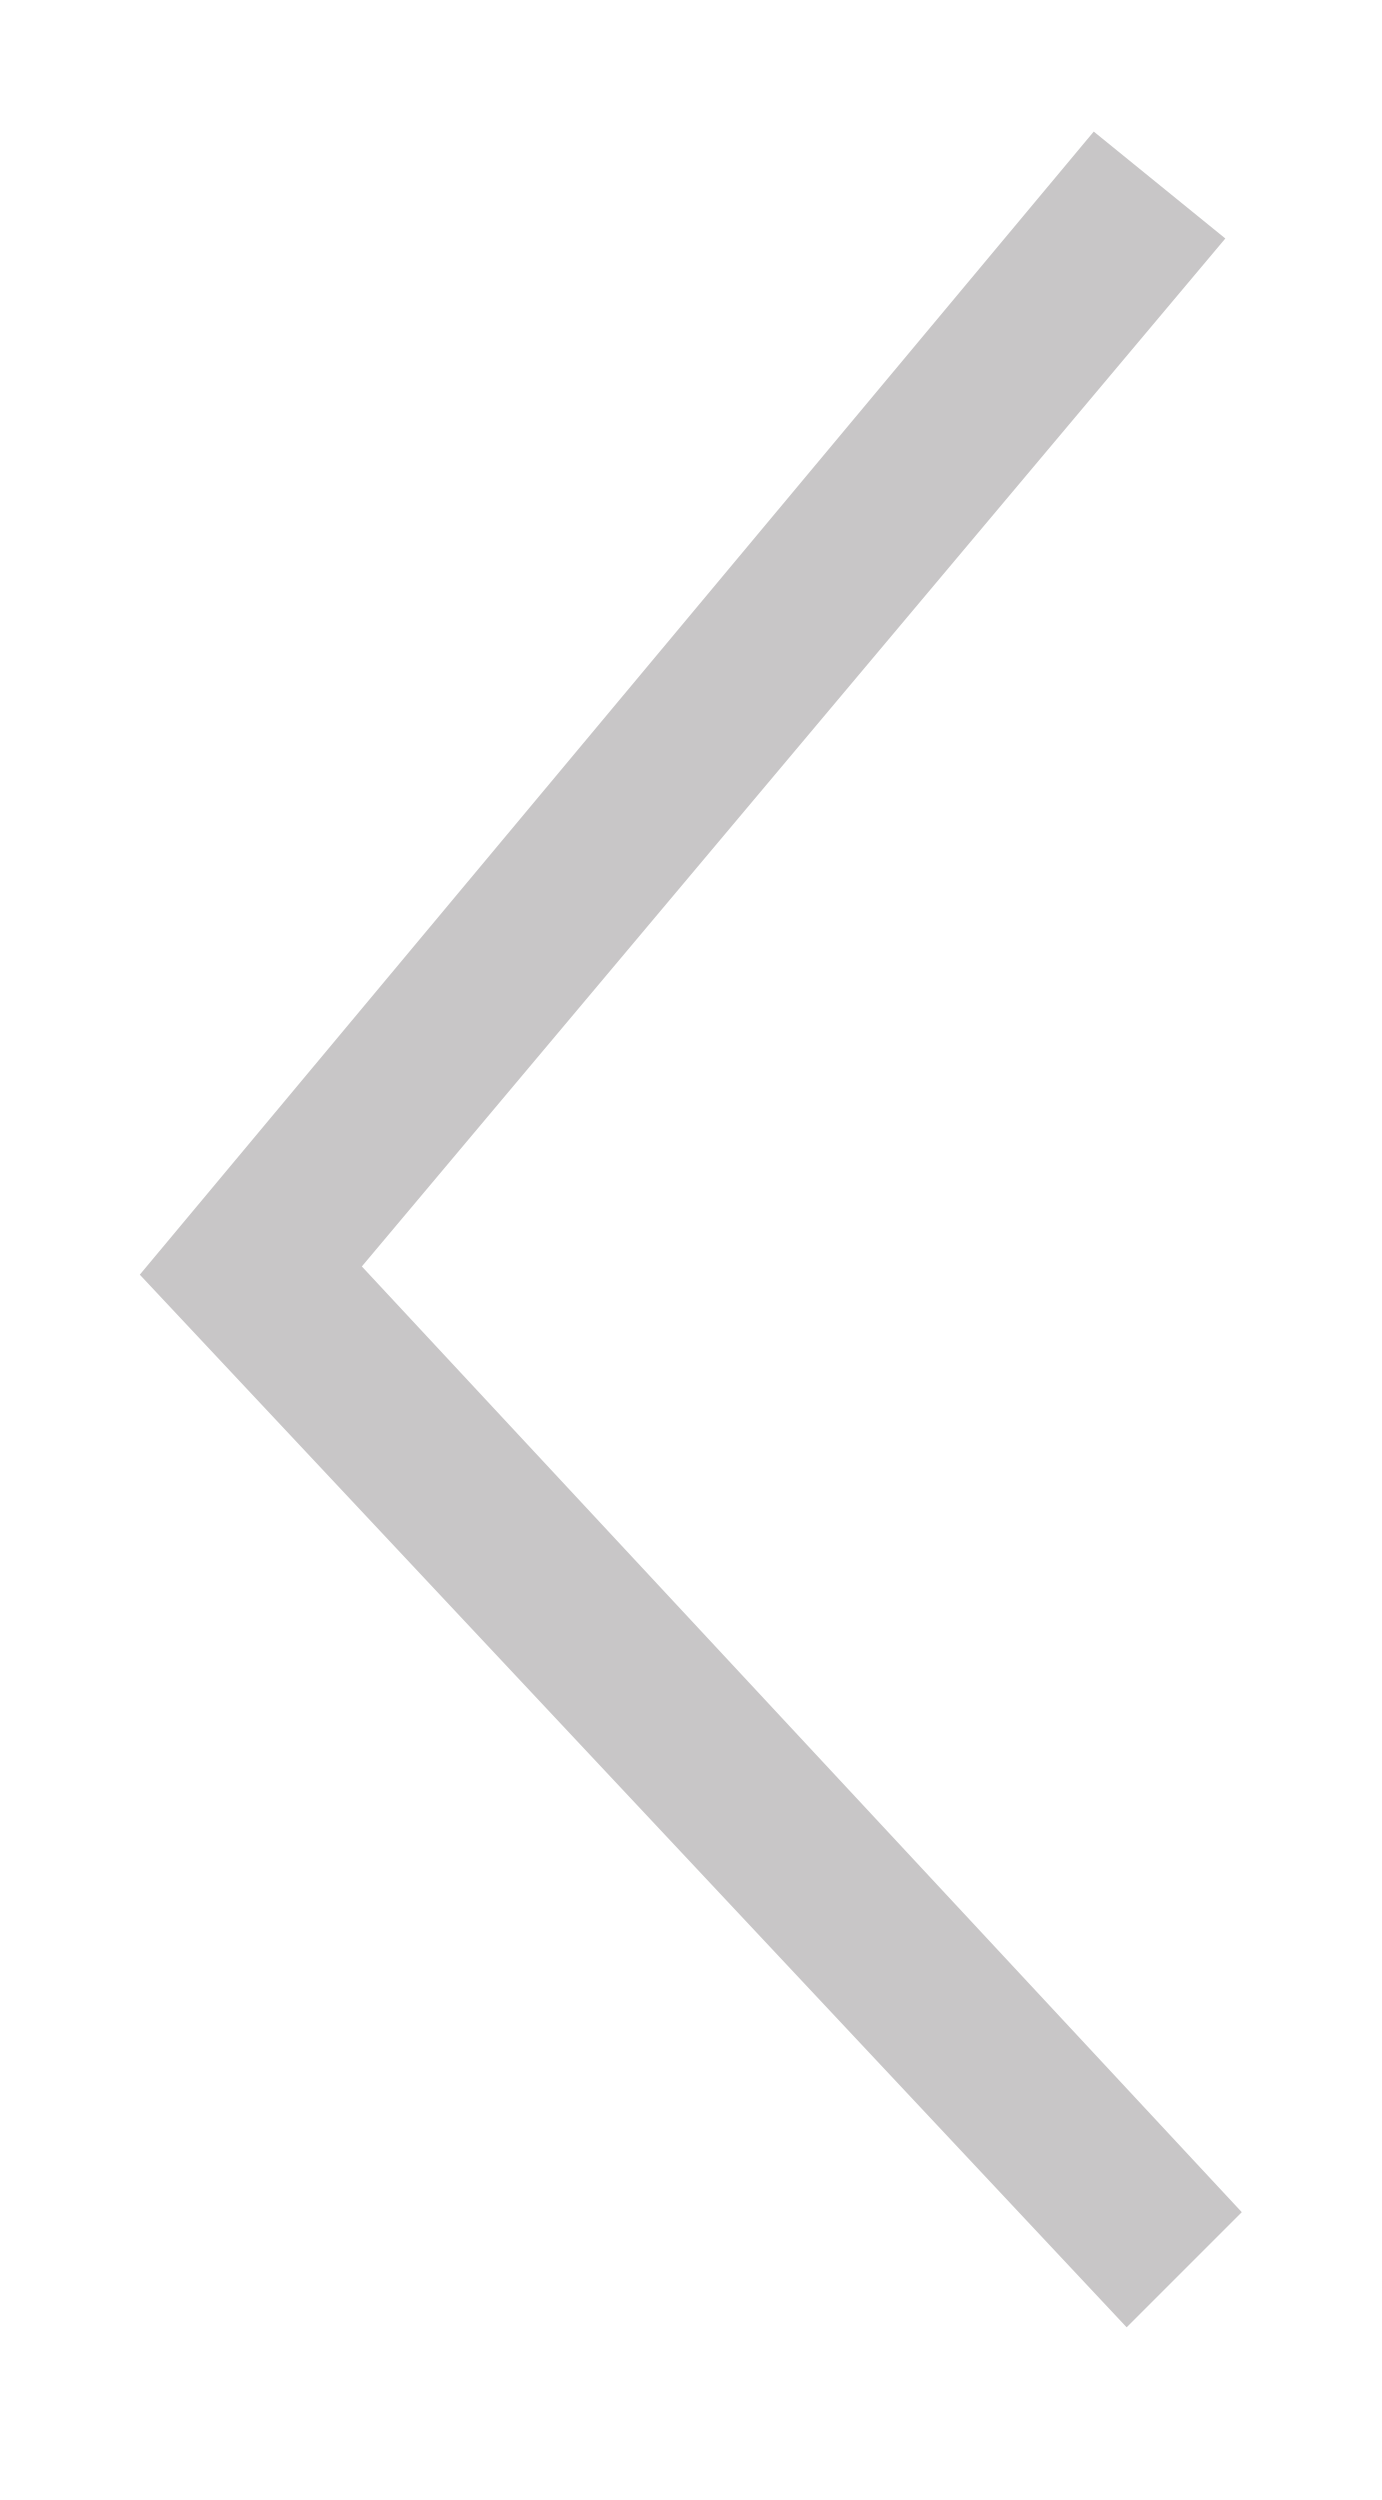
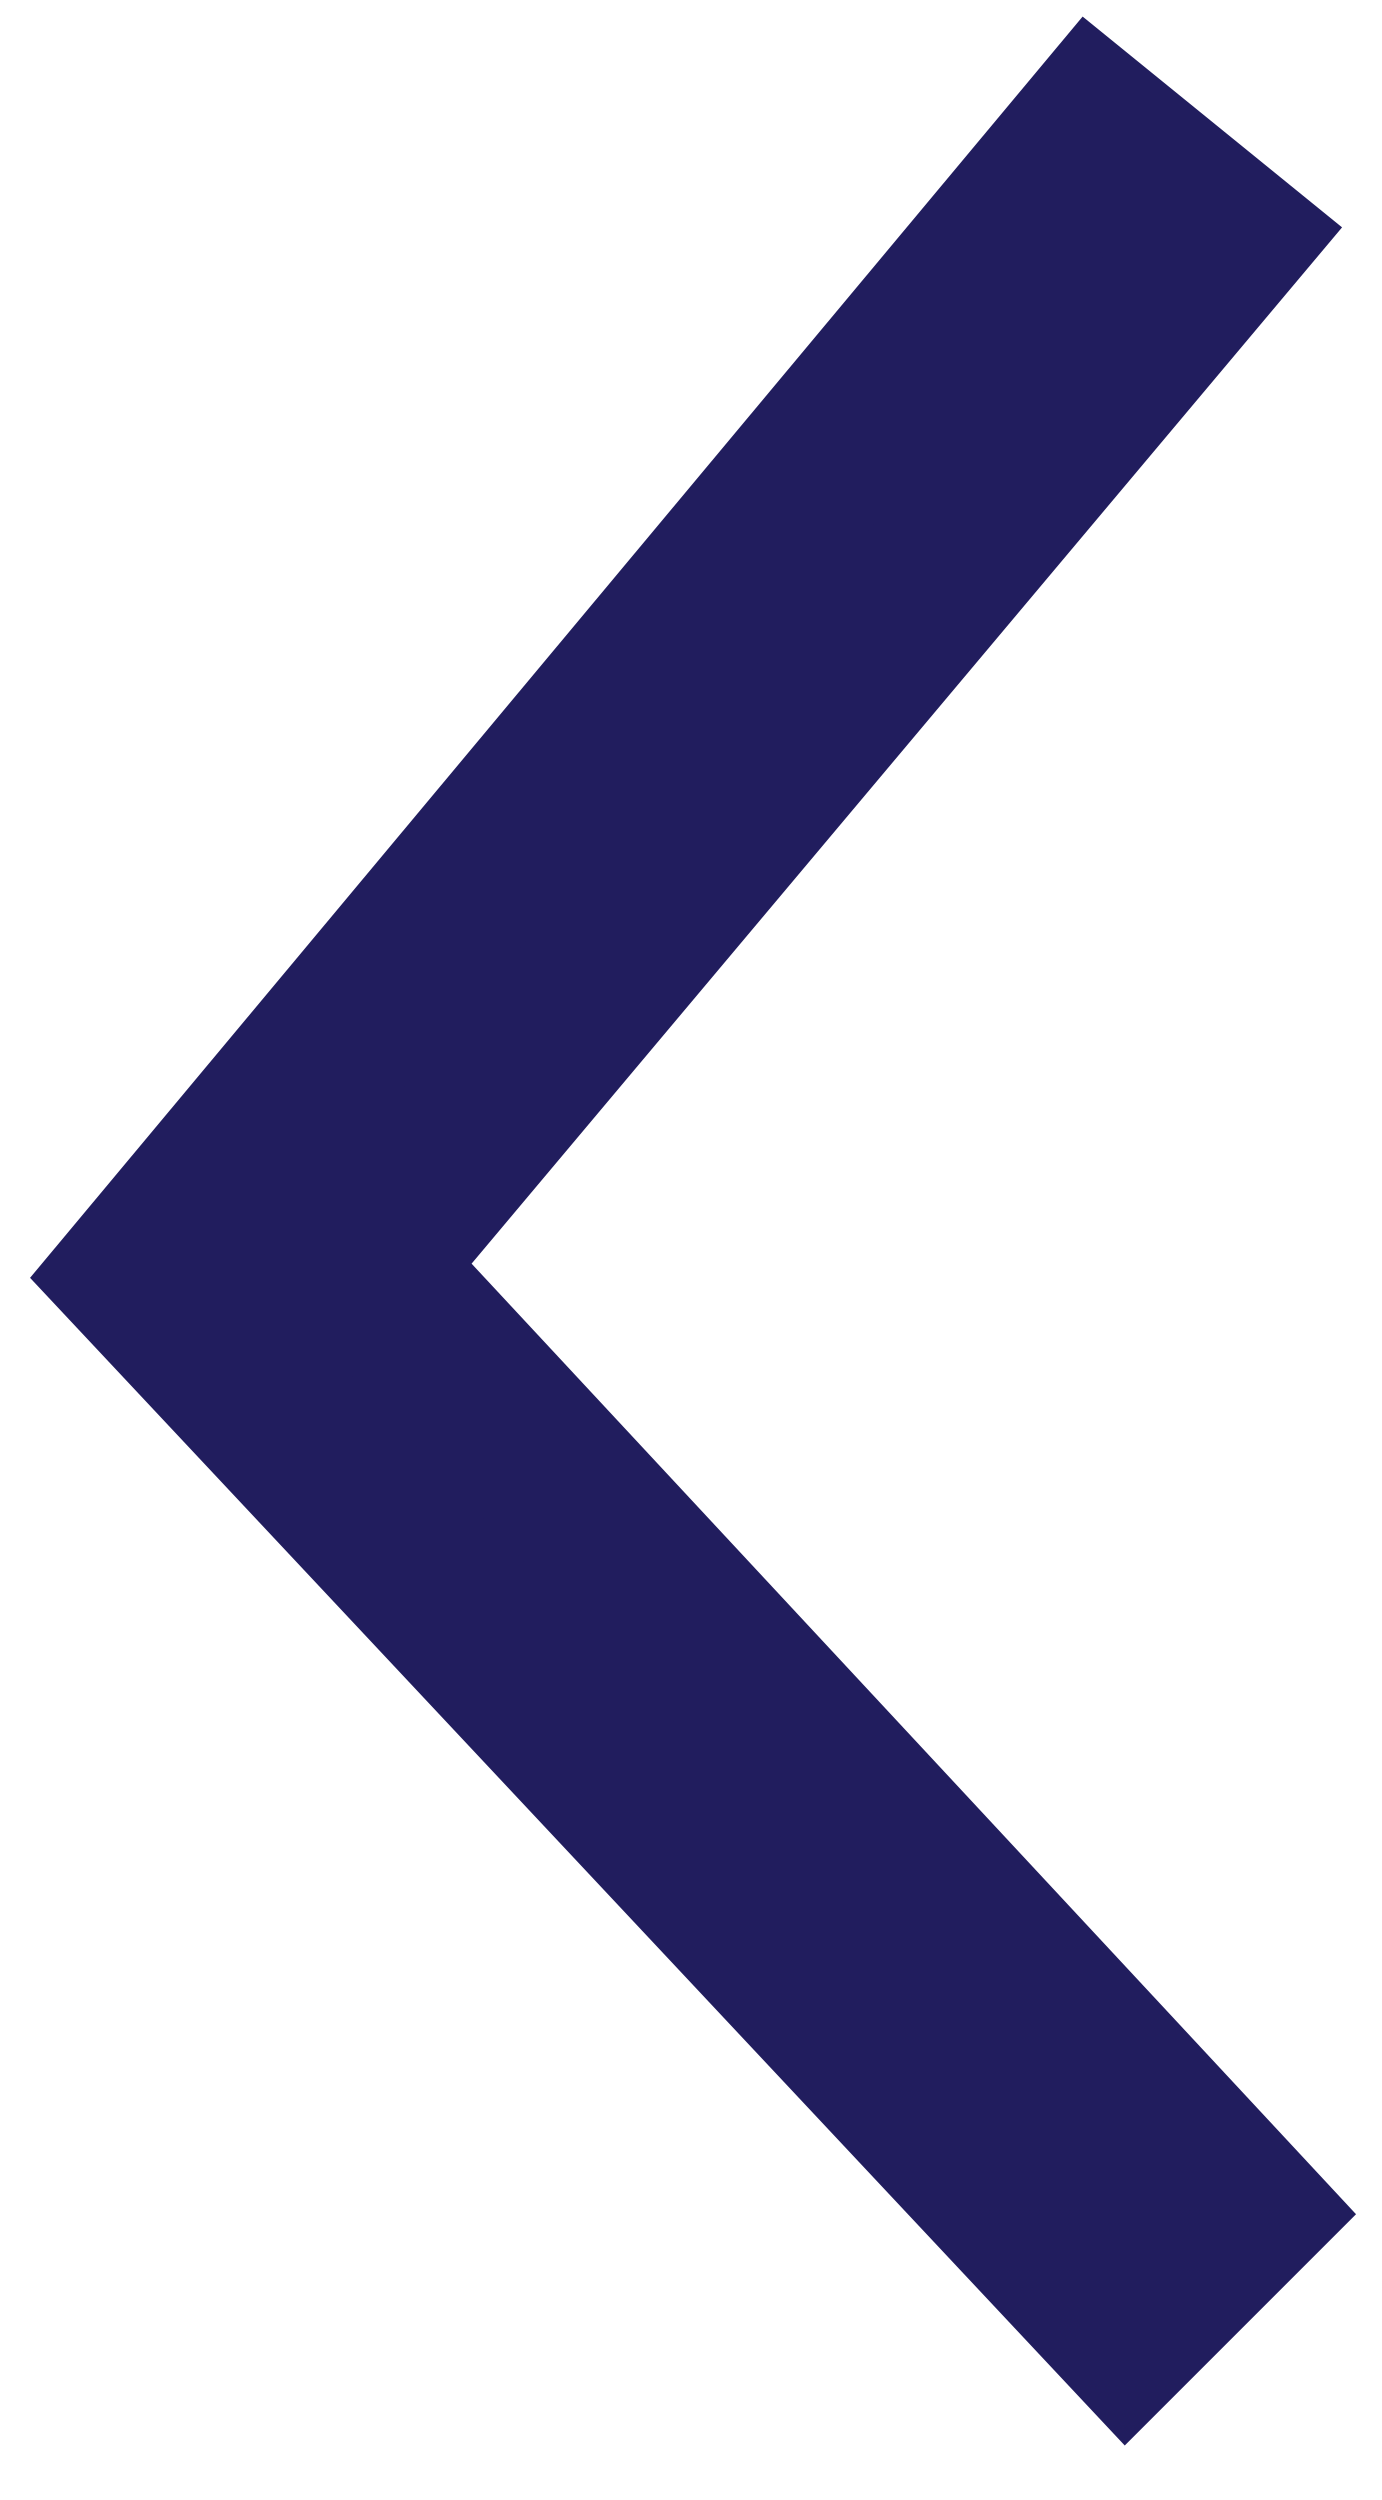
<svg xmlns="http://www.w3.org/2000/svg" version="1.1" id="Layer_1" x="0px" y="0px" viewBox="0 0 16.8 30.4" style="enable-background:new 0 0 16.8 30.4;" xml:space="preserve">
+   <style type="text/css">
+ 	.st0{fill:#211D5E;stroke:#211D5E;stroke-width:2;stroke-miterlimit:10;}
+ </style>
  <g>
-     <polygon points="13.7,28.3 15.1,26.9 4.4,15.4 14.9,2.9 13.3,1.6 1.7,15.5 " fill="#C8C6C7" />
+     <polygon class="st0" points="13.7,28.3 15.1,26.9 4.4,15.4 14.9,2.9 13.3,1.6 1.7,15.5  " />
  </g>
</svg>
